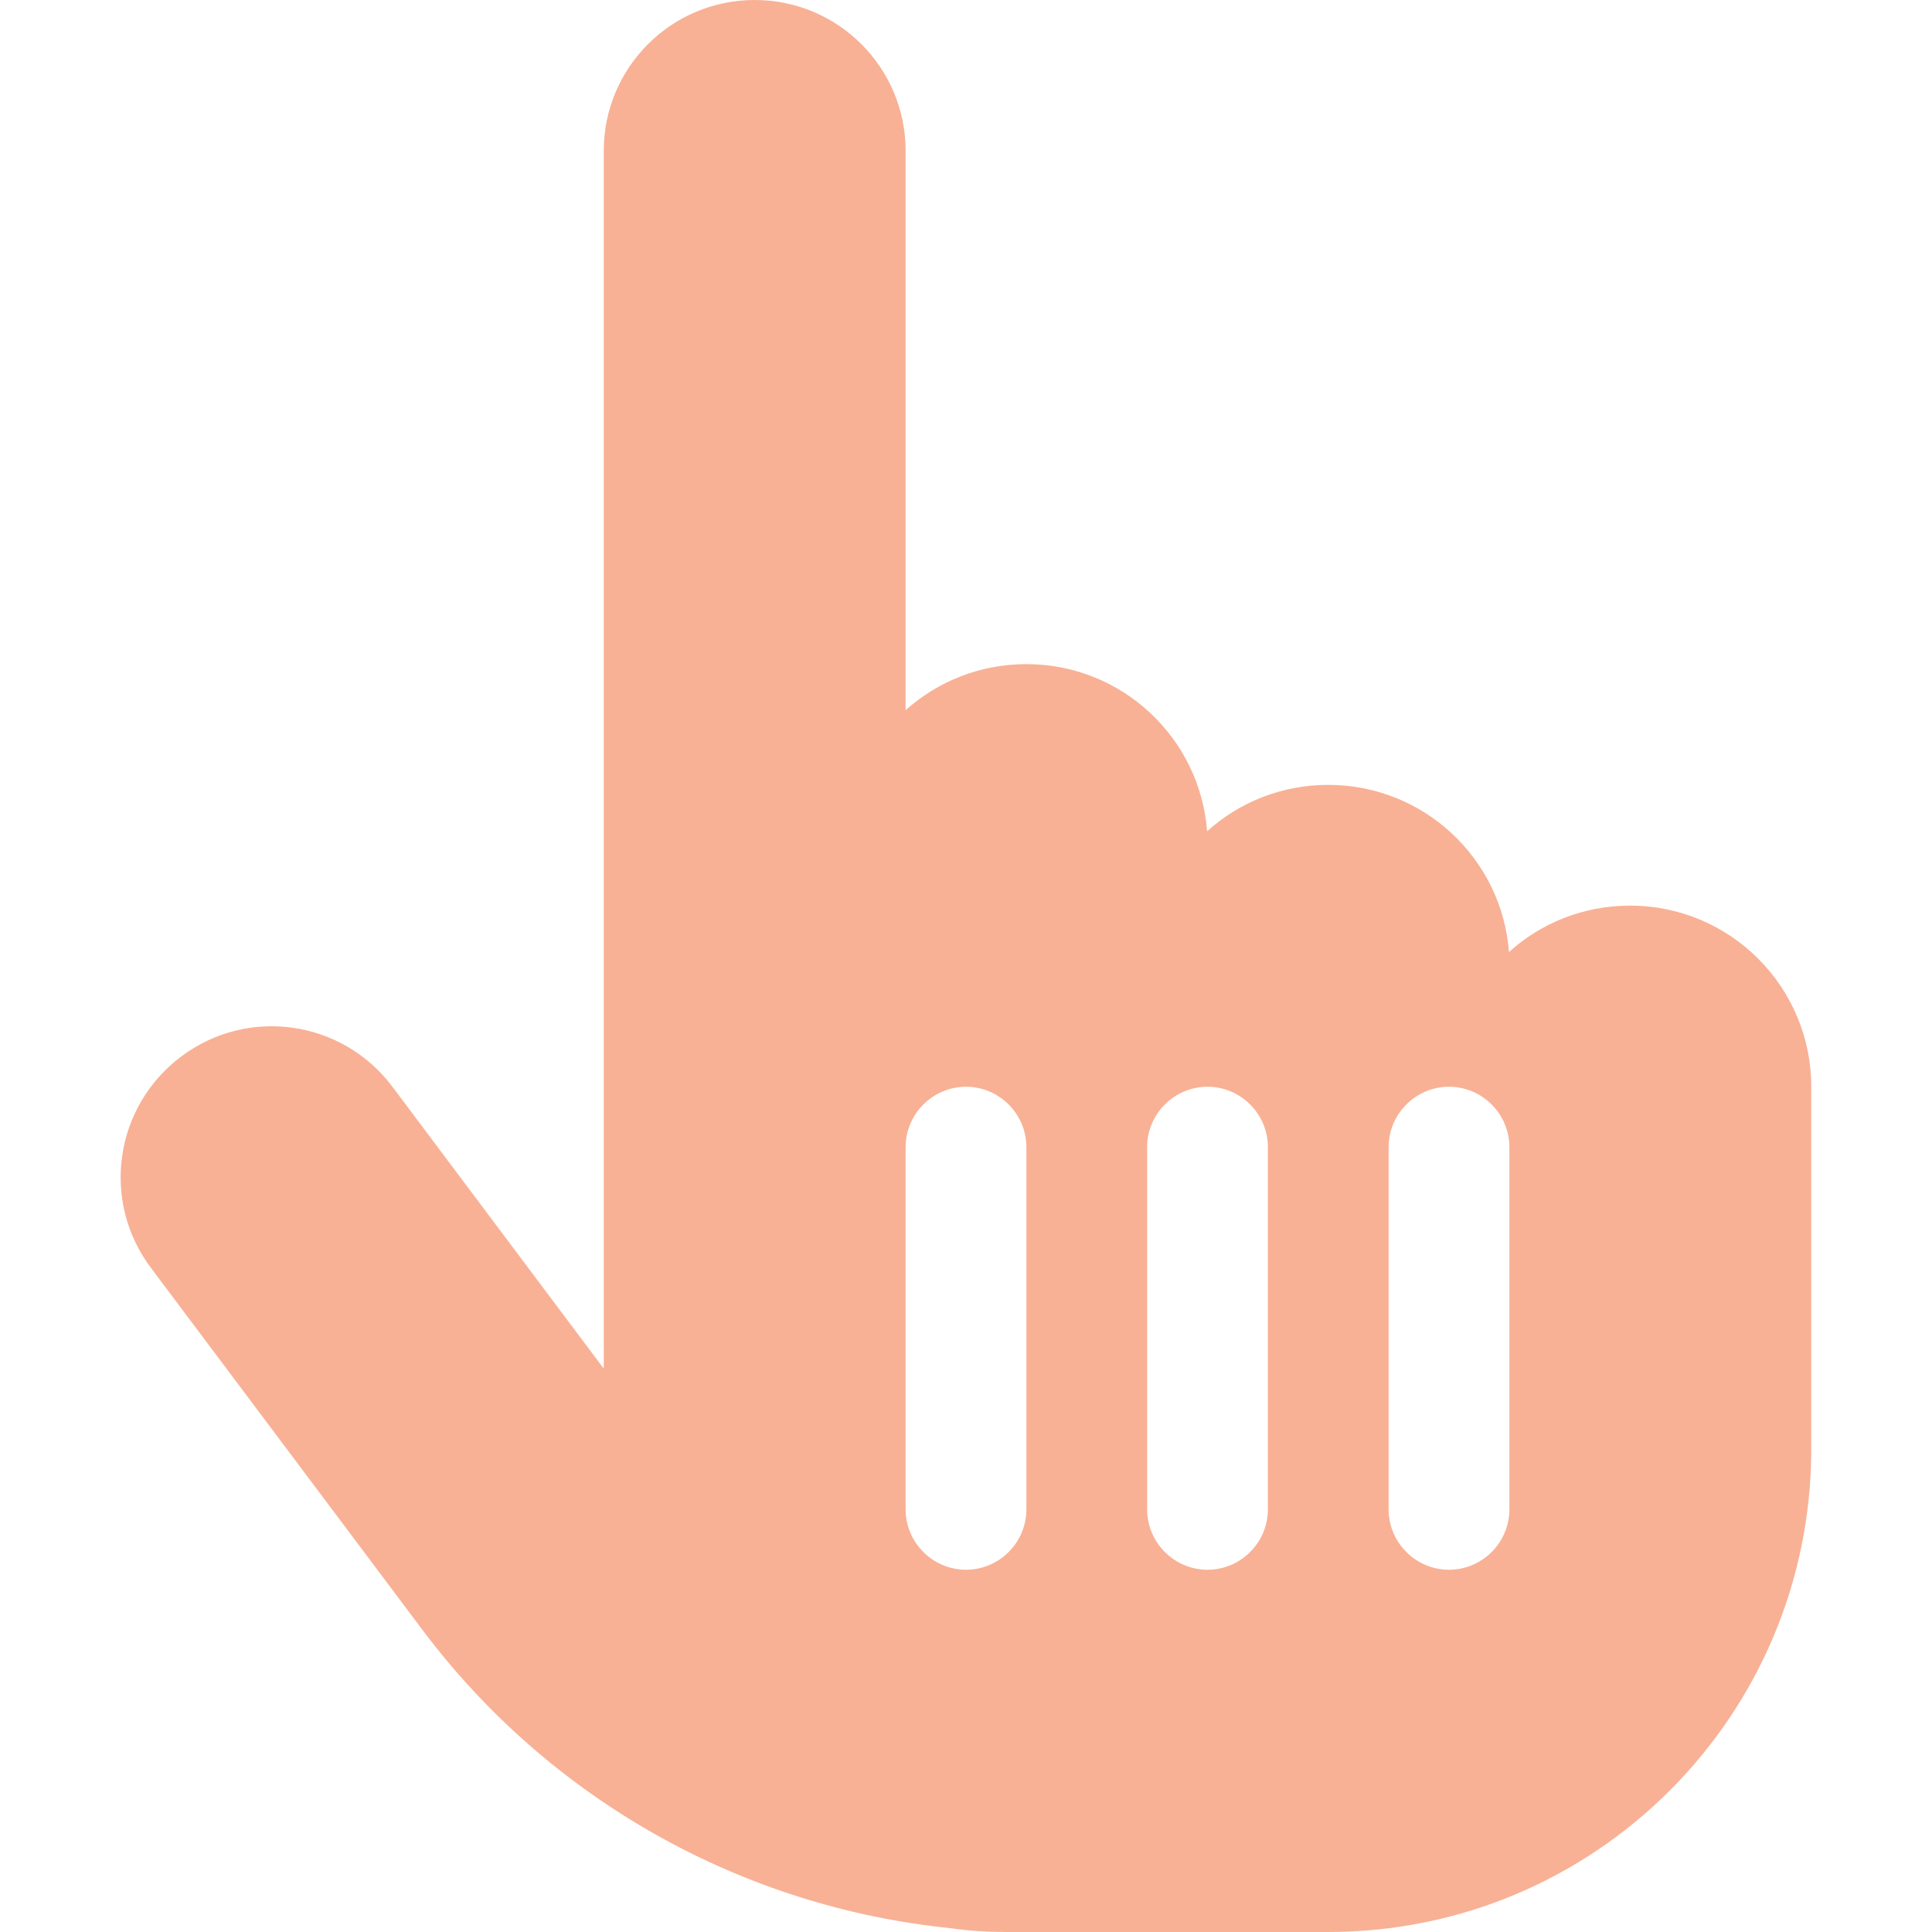
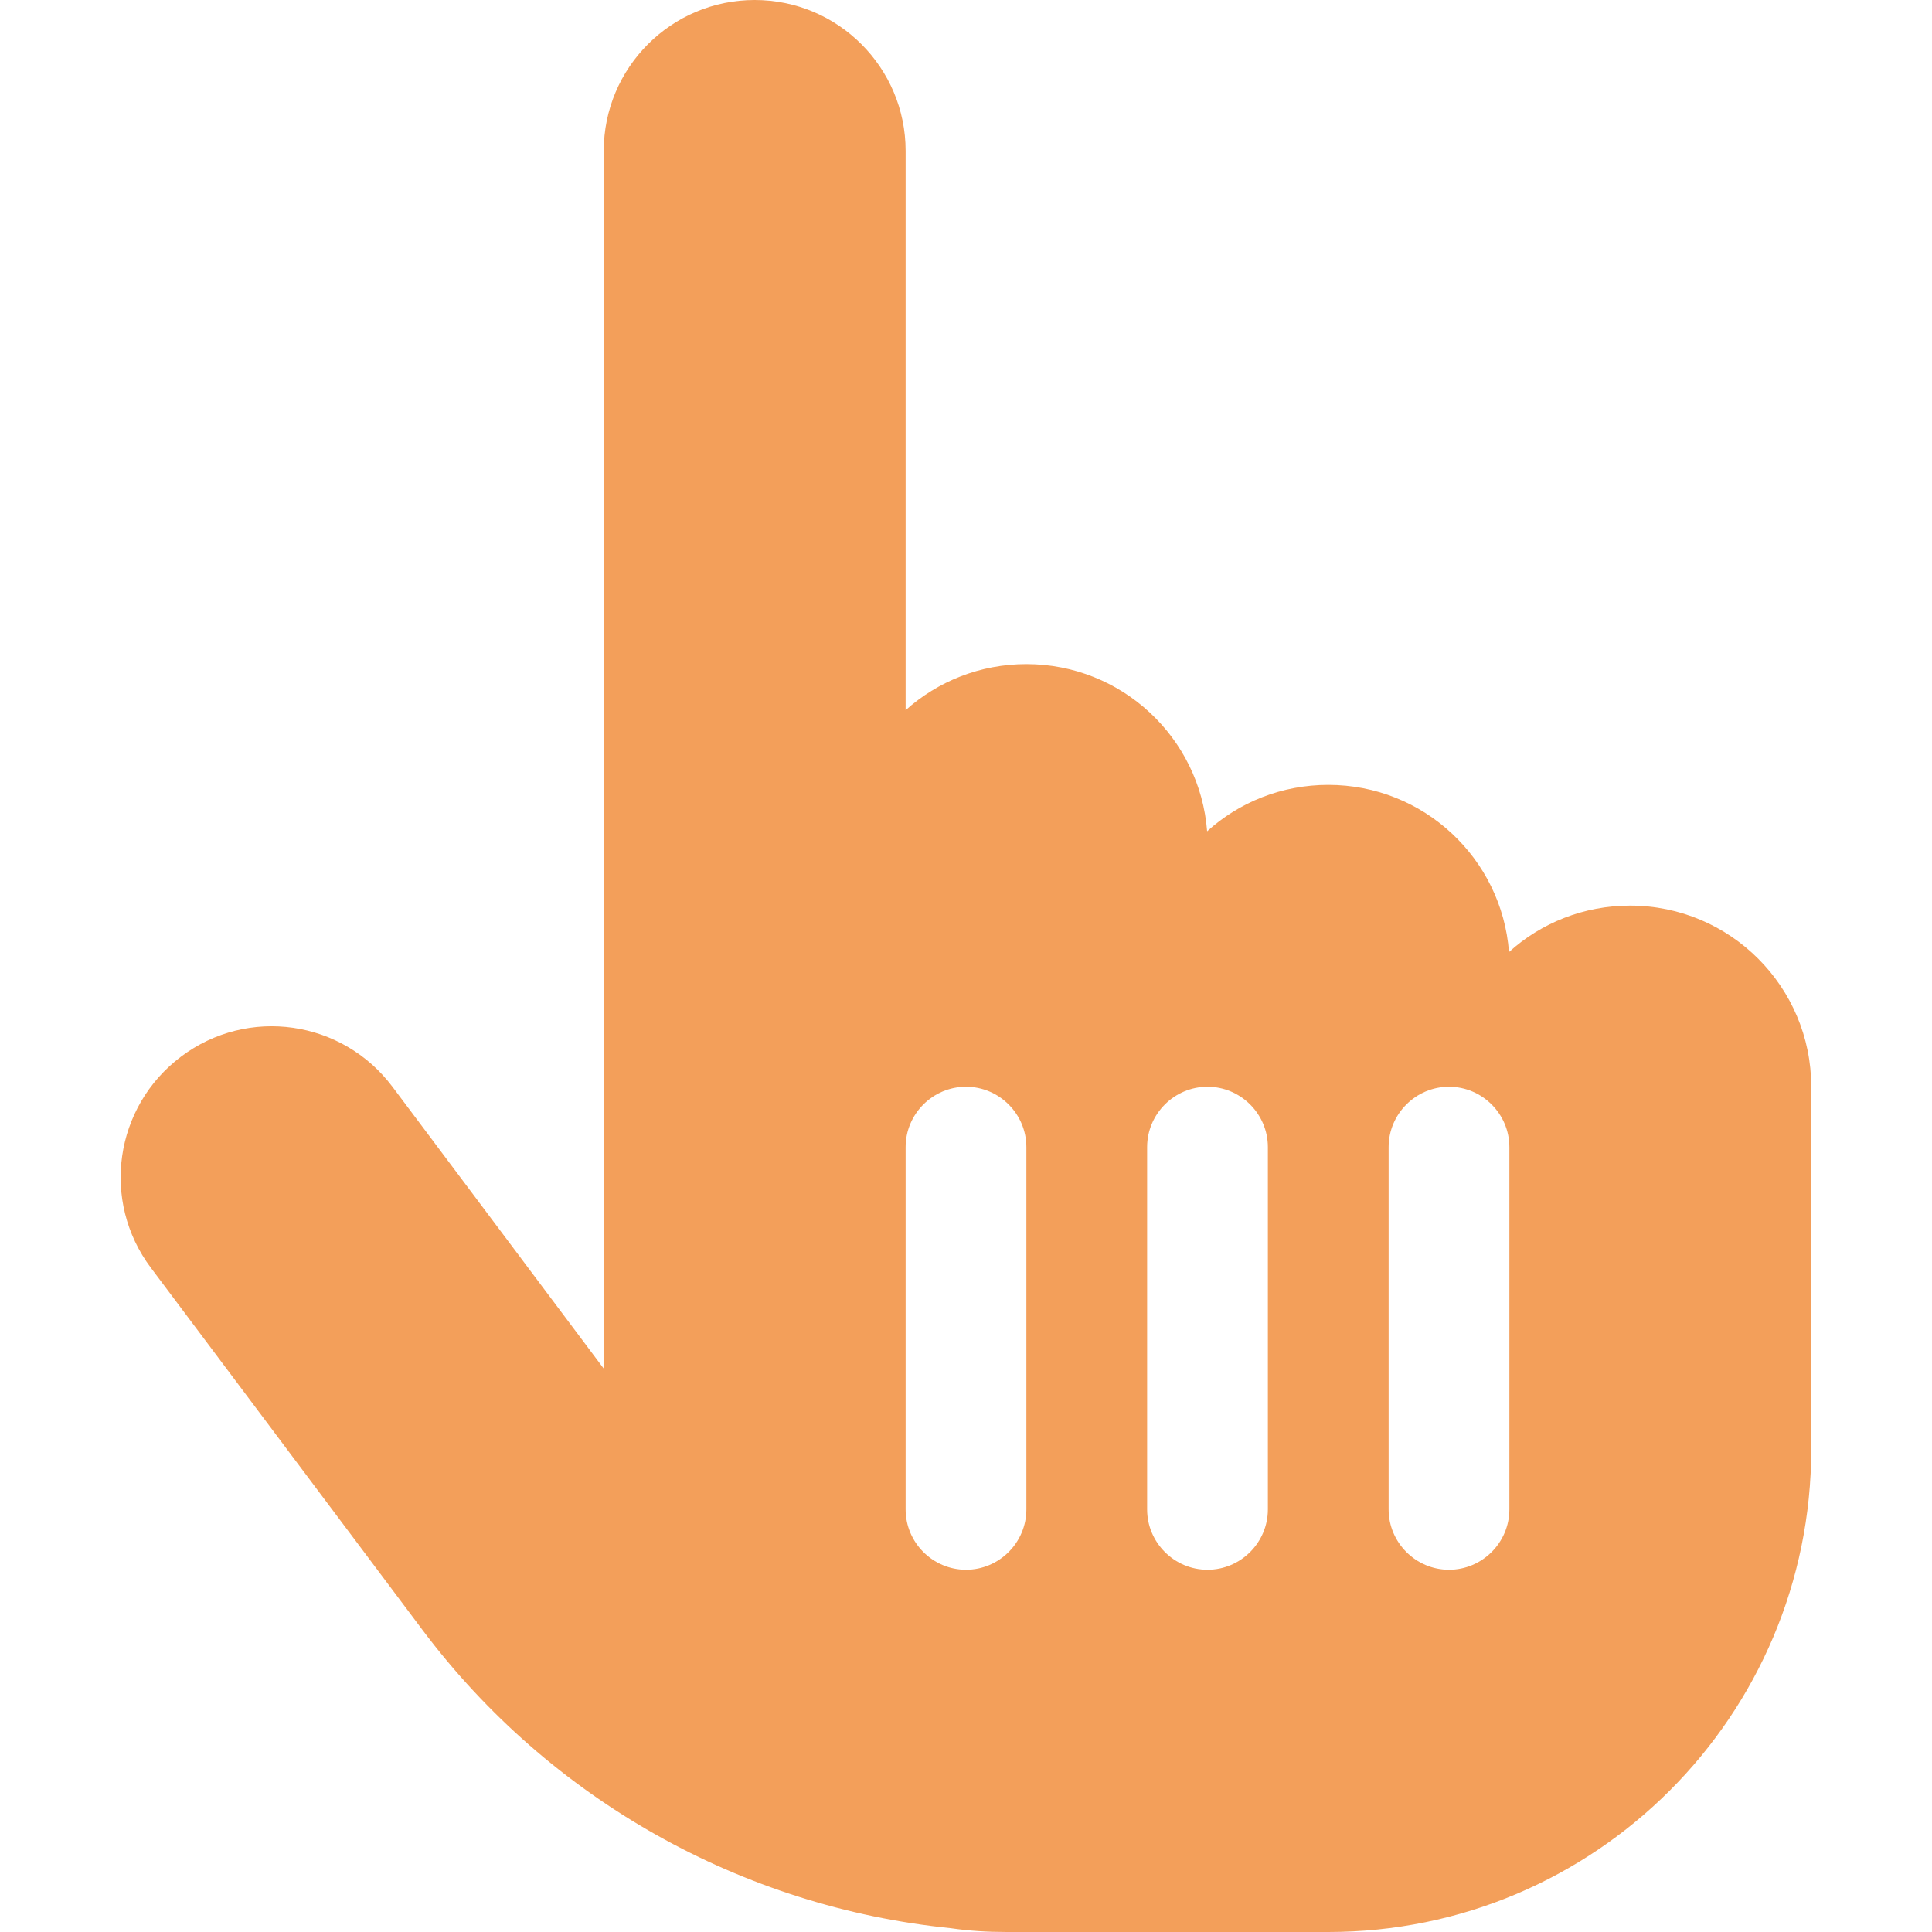
- <svg xmlns="http://www.w3.org/2000/svg" fill="#F8B195" width="24" height="24" viewBox="0 0 448 512">
+ <svg xmlns="http://www.w3.org/2000/svg" fill="#F39F5A" width="24" height="24" viewBox="0 0 448 512">
  <path d="M128 40c0-22.1 17.9-40 40-40s40 17.9 40 40V188.2c8.5-7.6 19.7-12.2 32-12.2c25.3 0 46 19.5 47.9 44.3c8.5-7.7 19.8-12.3 32.1-12.3c25.3 0 46 19.5 47.9 44.3c8.5-7.7 19.8-12.3 32.1-12.3c26.5 0 48 21.5 48 48v32 64c0 70.7-57.3 128-128 128l-16 0H240l-.1 0h-5.2c-5 0-9.9-.3-14.7-1c-55.3-5.6-106.2-34-140-79L8 336c-13.3-17.7-9.7-42.7 8-56s42.7-9.7 56 8l56 74.7V40zM240 304c0-8.8-7.2-16-16-16s-16 7.2-16 16v96c0 8.8 7.2 16 16 16s16-7.2 16-16V304zm48-16c-8.8 0-16 7.2-16 16v96c0 8.8 7.2 16 16 16s16-7.2 16-16V304c0-8.8-7.2-16-16-16zm80 16c0-8.8-7.2-16-16-16s-16 7.2-16 16v96c0 8.8 7.2 16 16 16s16-7.2 16-16V304z" />
</svg>
